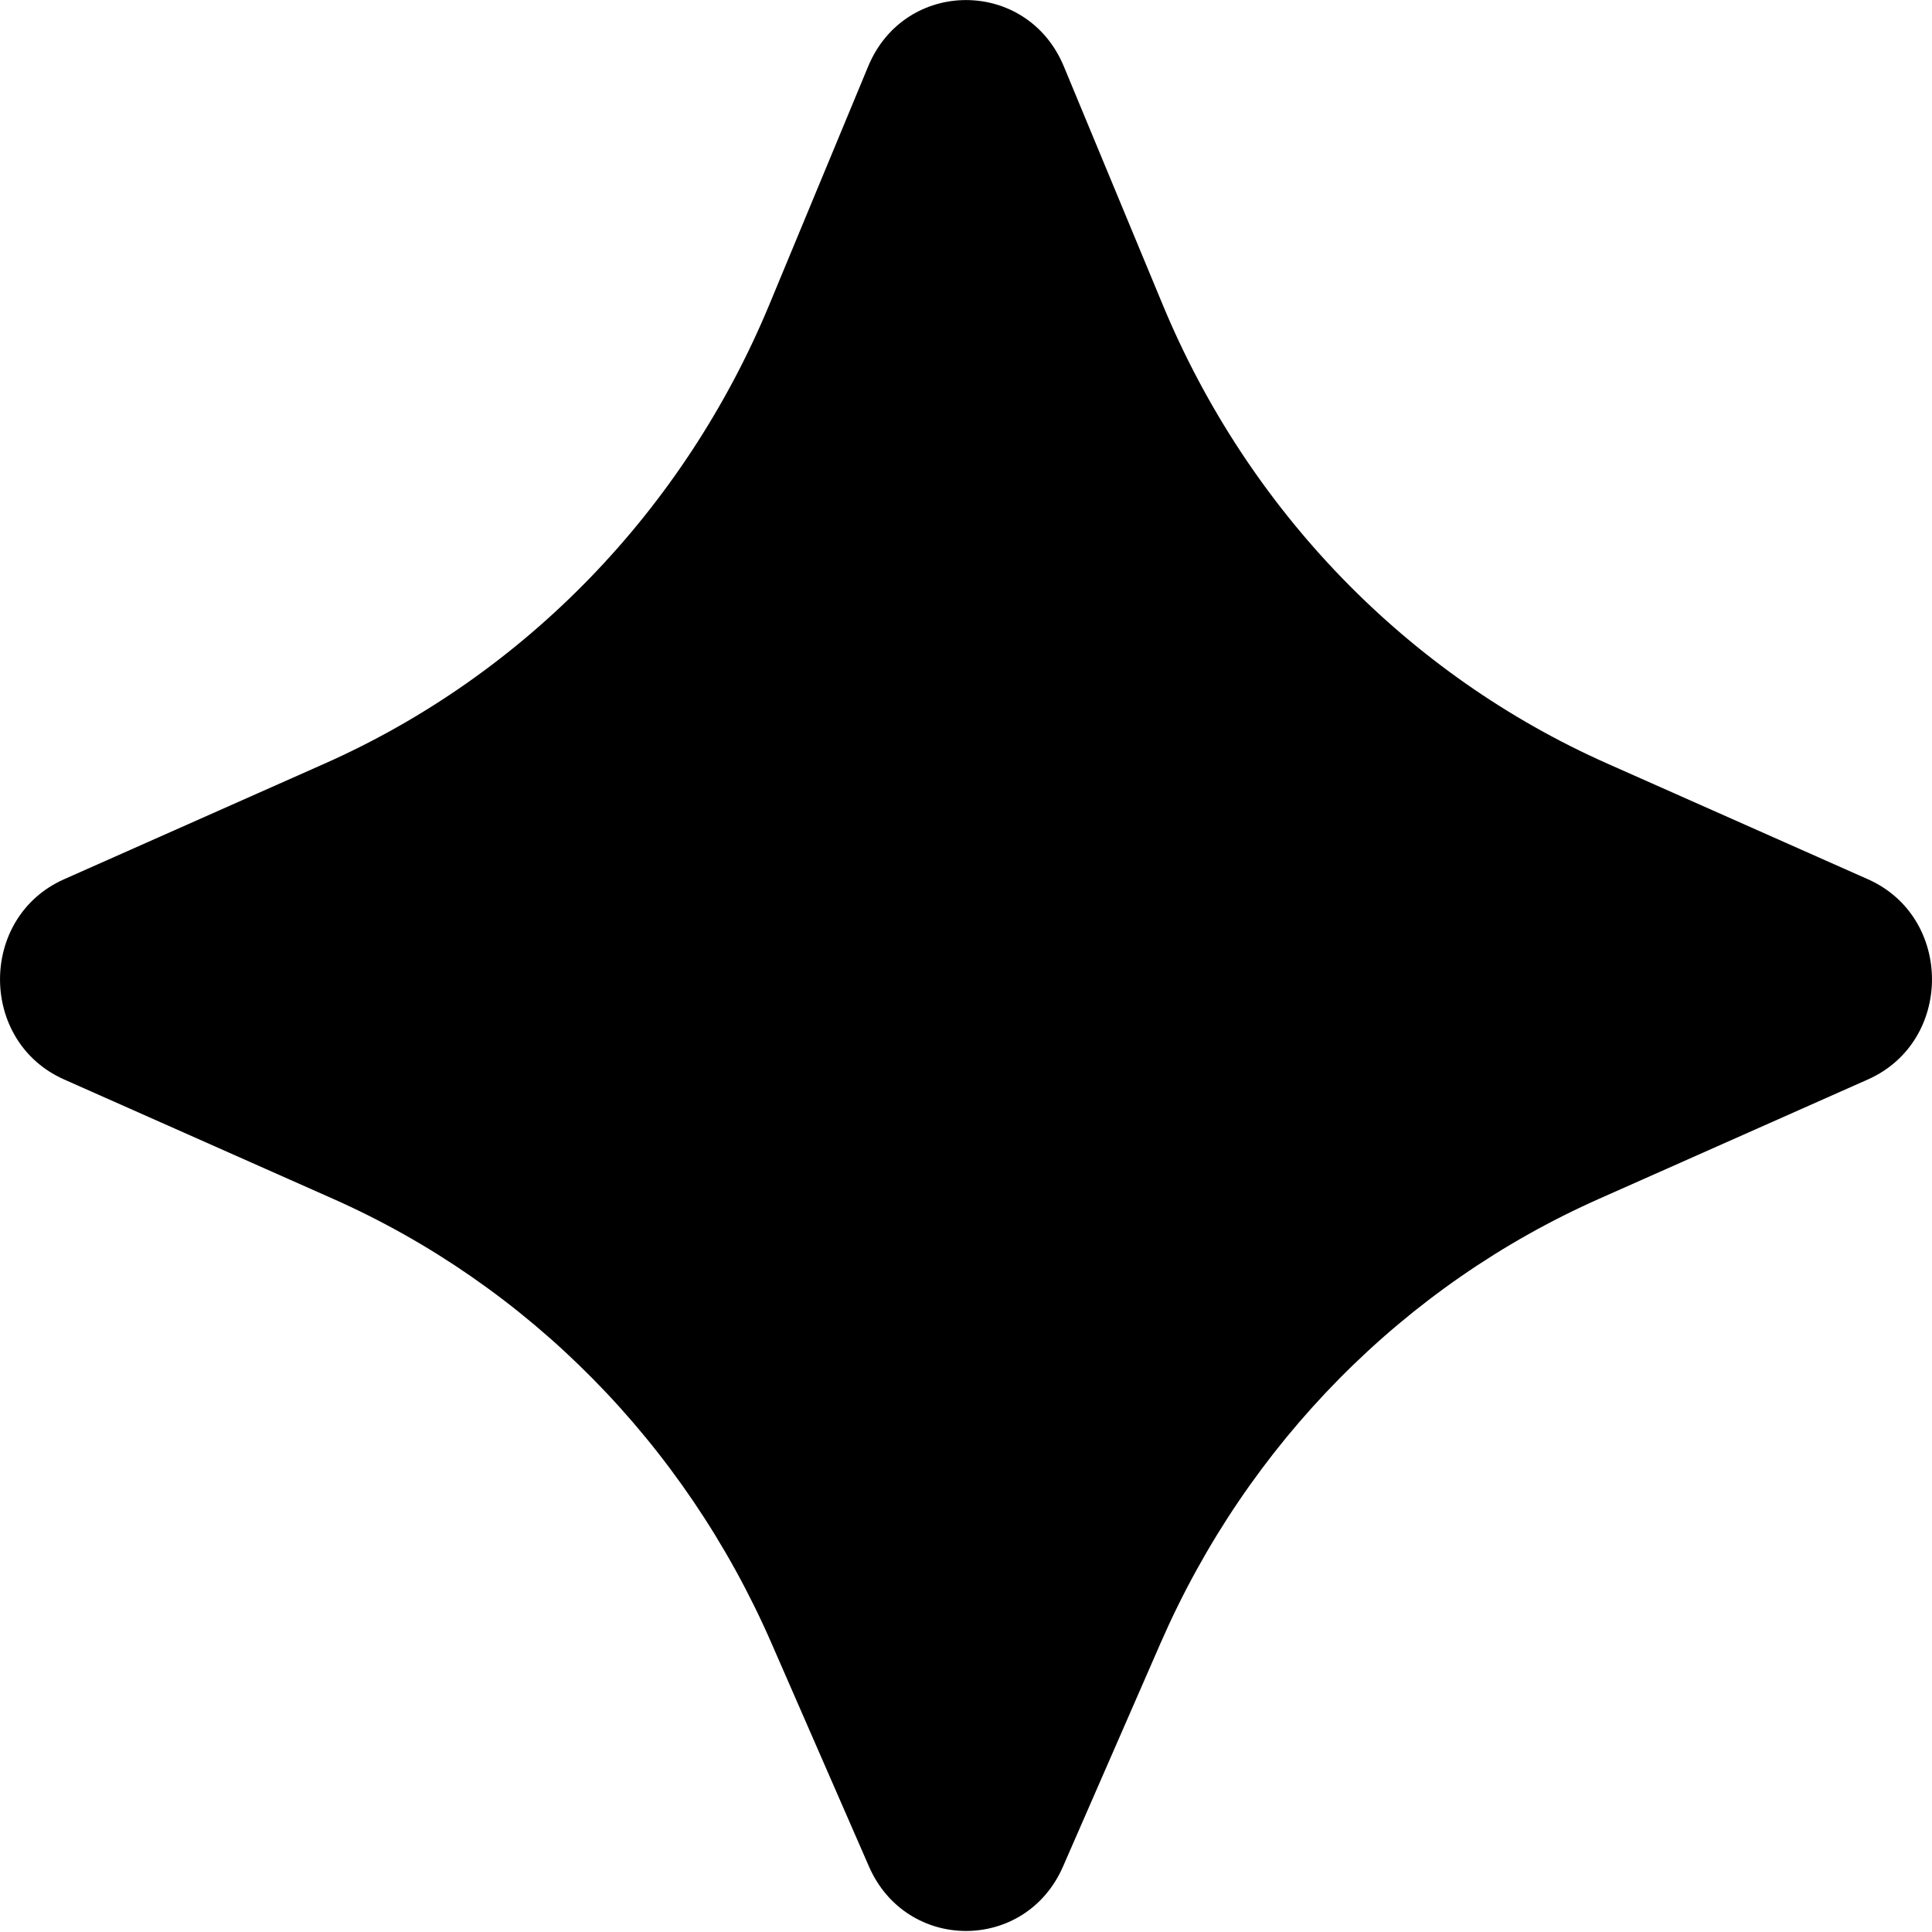
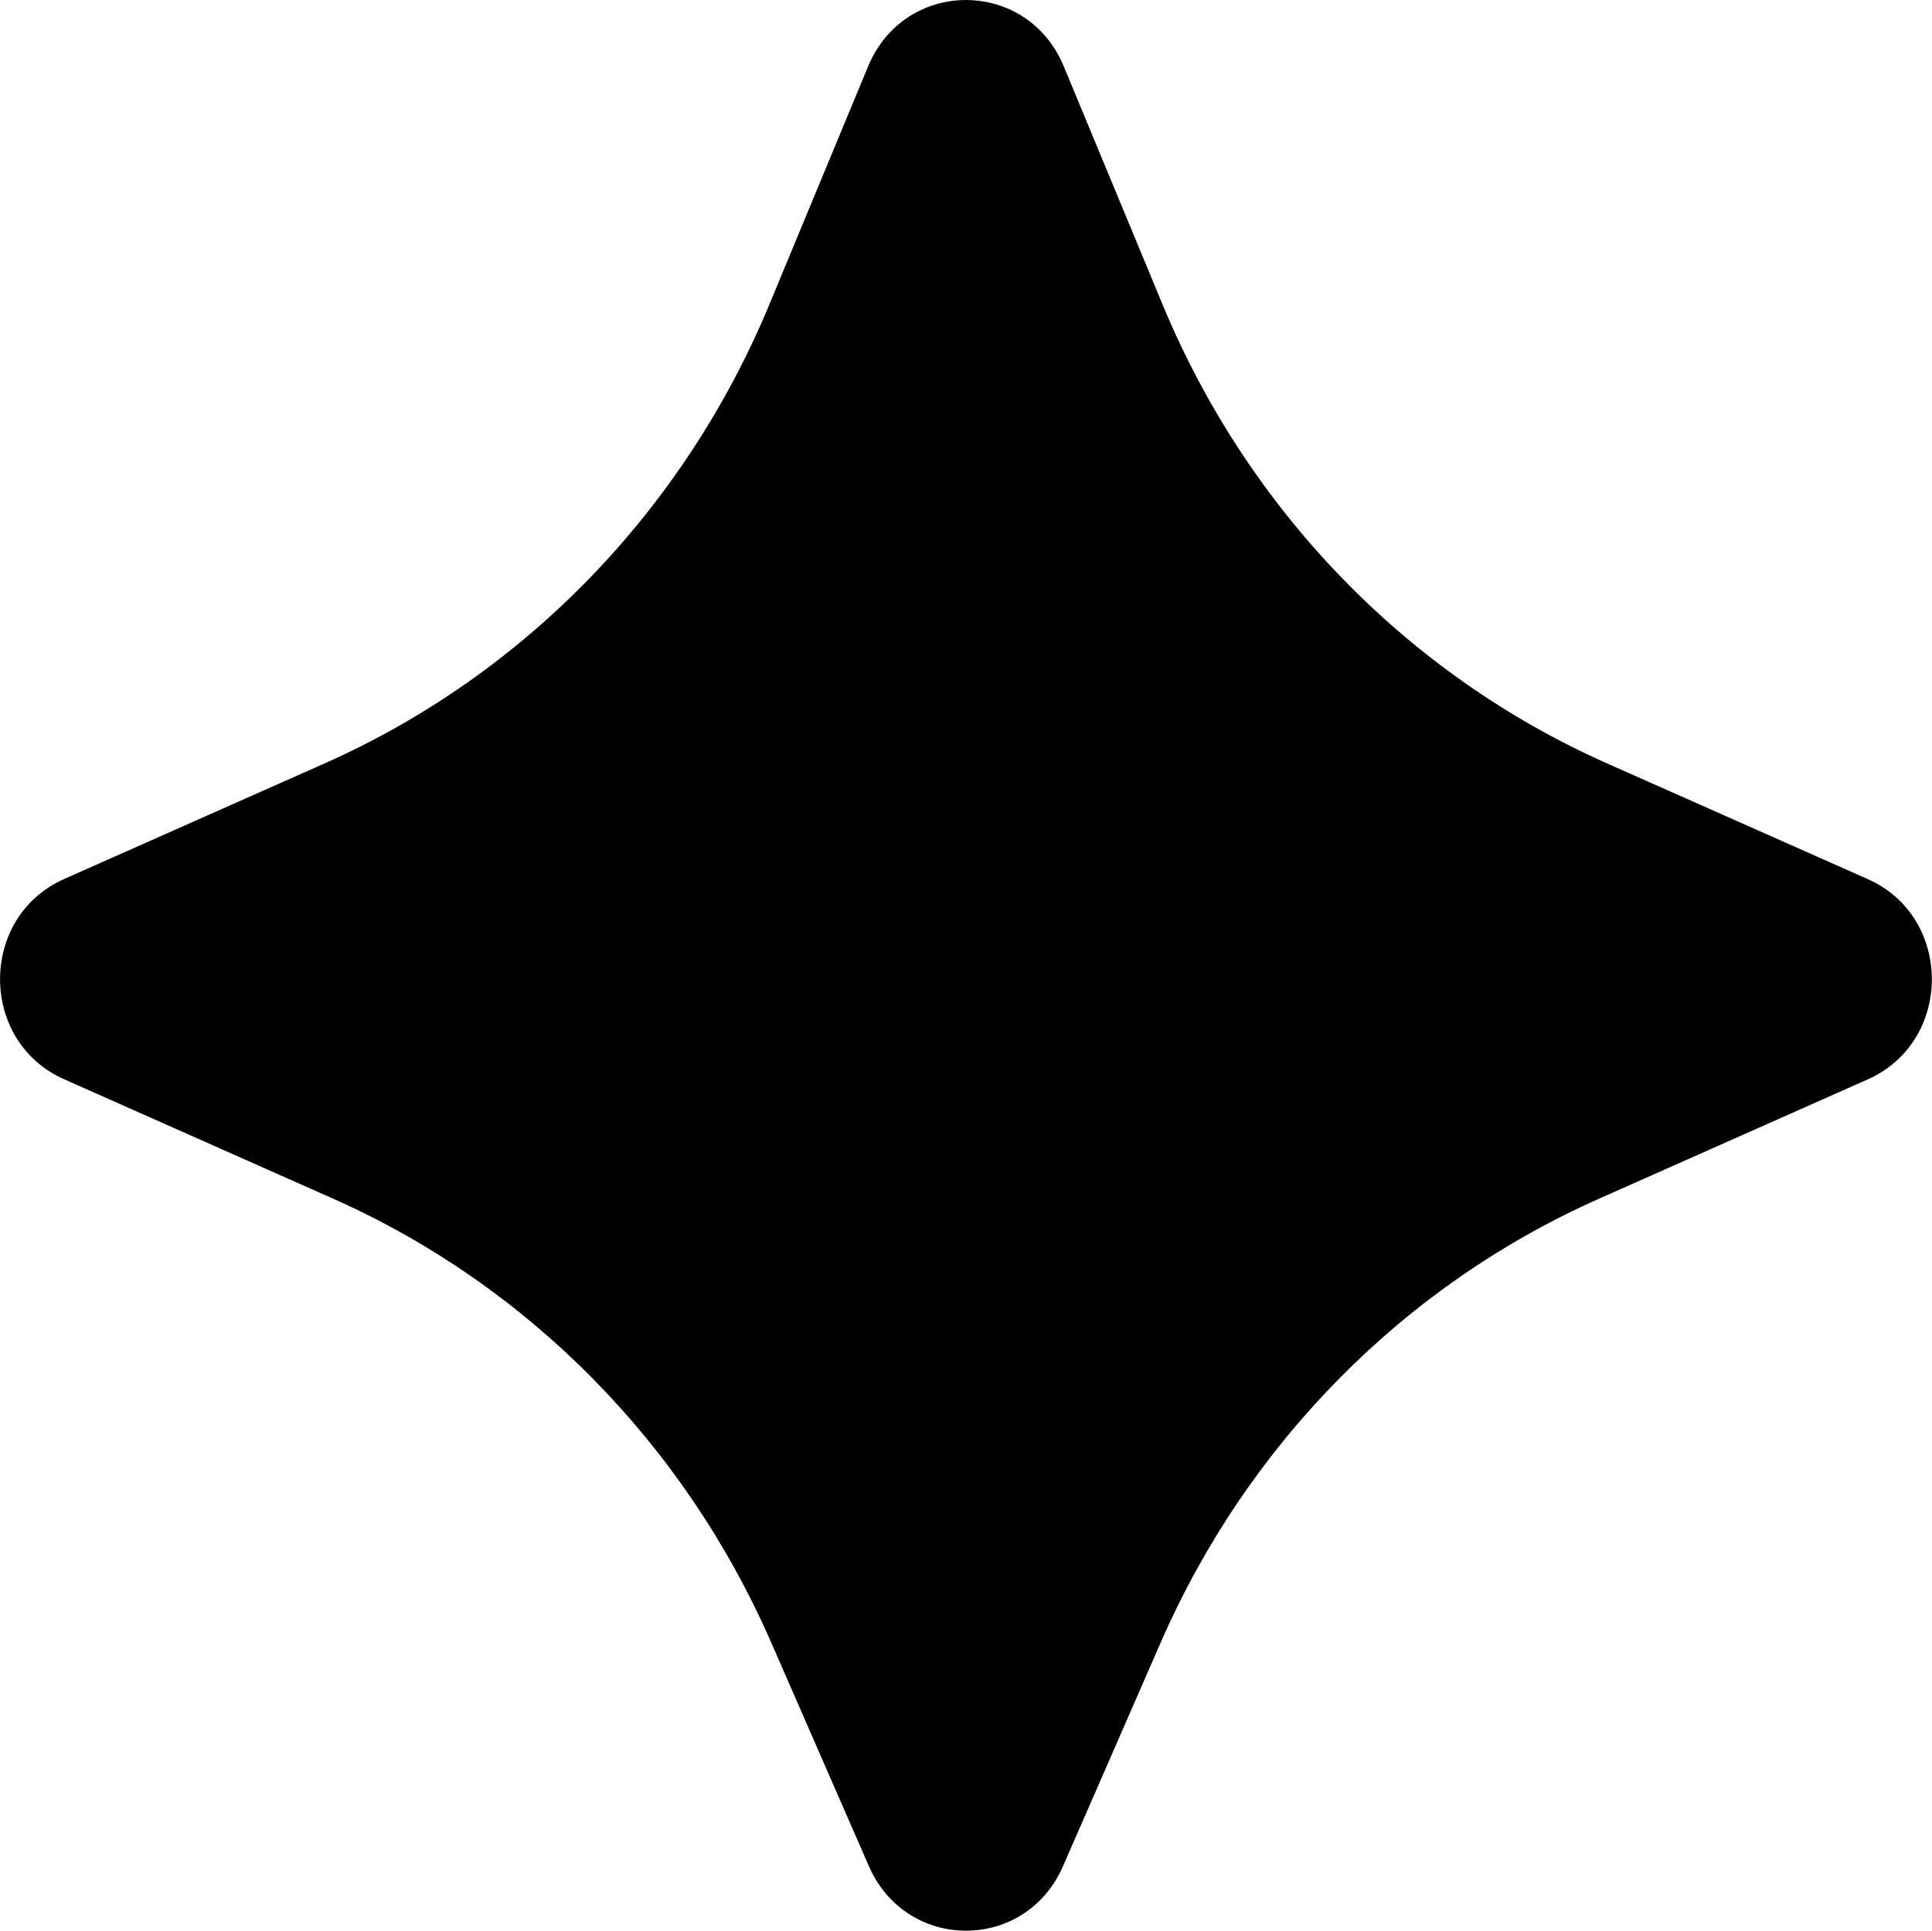
- <svg xmlns="http://www.w3.org/2000/svg" viewBox="1 1 22 22" fill="currentColor" role="img" aria-label="AgentDeck spark">
-   <path d="M14.217,19.707l-1.112,2.547c-0.427,0.979-1.782,0.979-2.21,0l-1.112-2.547c-0.99-2.267-2.771-4.071-4.993-5.057 L1.73,13.292c-0.973-0.432-0.973-1.848,0-2.28l2.965-1.316C6.974,8.684,8.787,6.813,9.76,4.47l1.126-2.714 c0.418-1.007,1.81-1.007,2.228,0L14.24,4.47c0.973,2.344,2.786,4.215,5.065,5.226l2.965,1.316c0.973,0.432,0.973,1.848,0,2.28 l-3.061,1.359C16.988,15.637,15.206,17.441,14.217,19.707z" />
+ <svg xmlns="http://www.w3.org/2000/svg" viewBox="880 152.5 196.8 196.7" fill="currentColor" role="img" aria-label="AgentDeck spark">
+   <path d="M 998.23,319.84 l -9.95,22.78 c -3.82,8.76 -15.94,8.76 -19.77,0 l -9.95,-22.78 c -8.86,-20.28 -24.79,-36.42 -44.66,-45.24 L 886.53,262.45 c -8.7,-3.86 -8.7,-16.53 0,-20.4 l 26.52,-11.77 C 933.44,221.23 949.65,204.5 958.36,183.54 l 10.07,-24.28 c 3.74,-9.01 16.19,-9.01 19.93,0 L 998.43,183.54 c 8.7,20.97 24.92,37.71 45.31,46.75 l 26.52,11.77 c 8.7,3.86 8.7,16.53 0,20.4 l -27.38,12.16 C 1023.02,283.43 1007.08,299.57 998.23,319.84 z" />
</svg>
